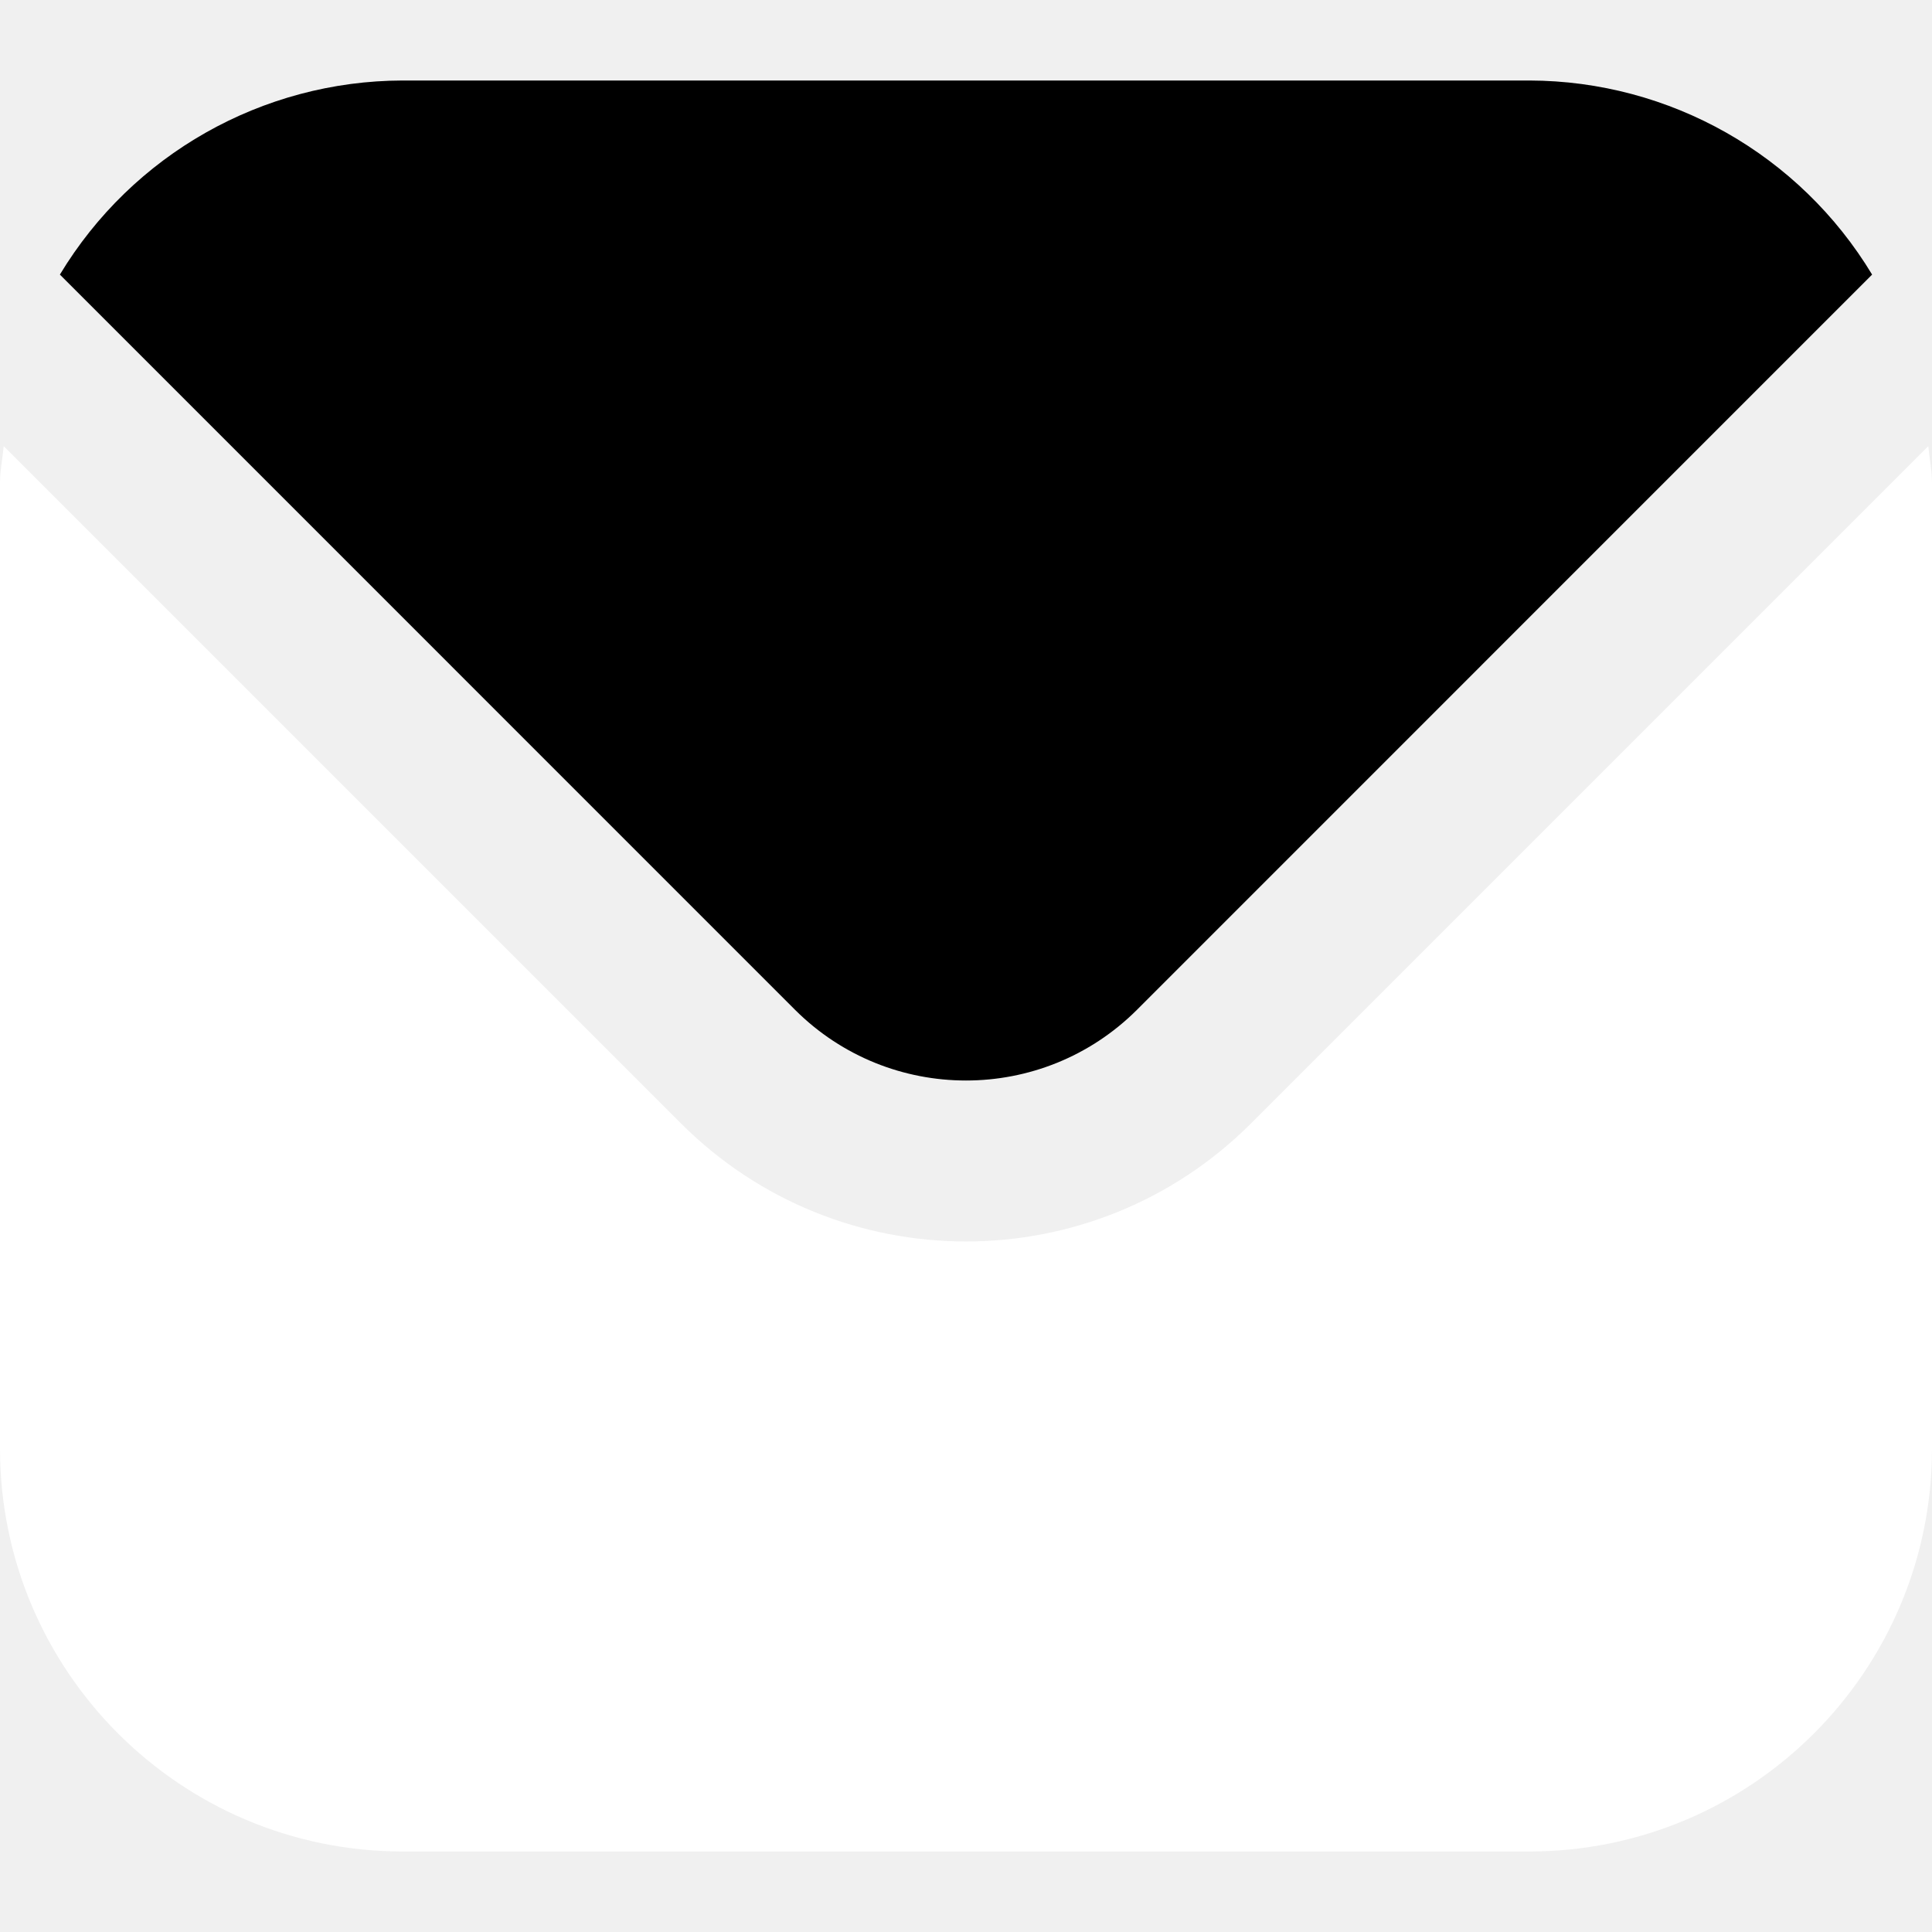
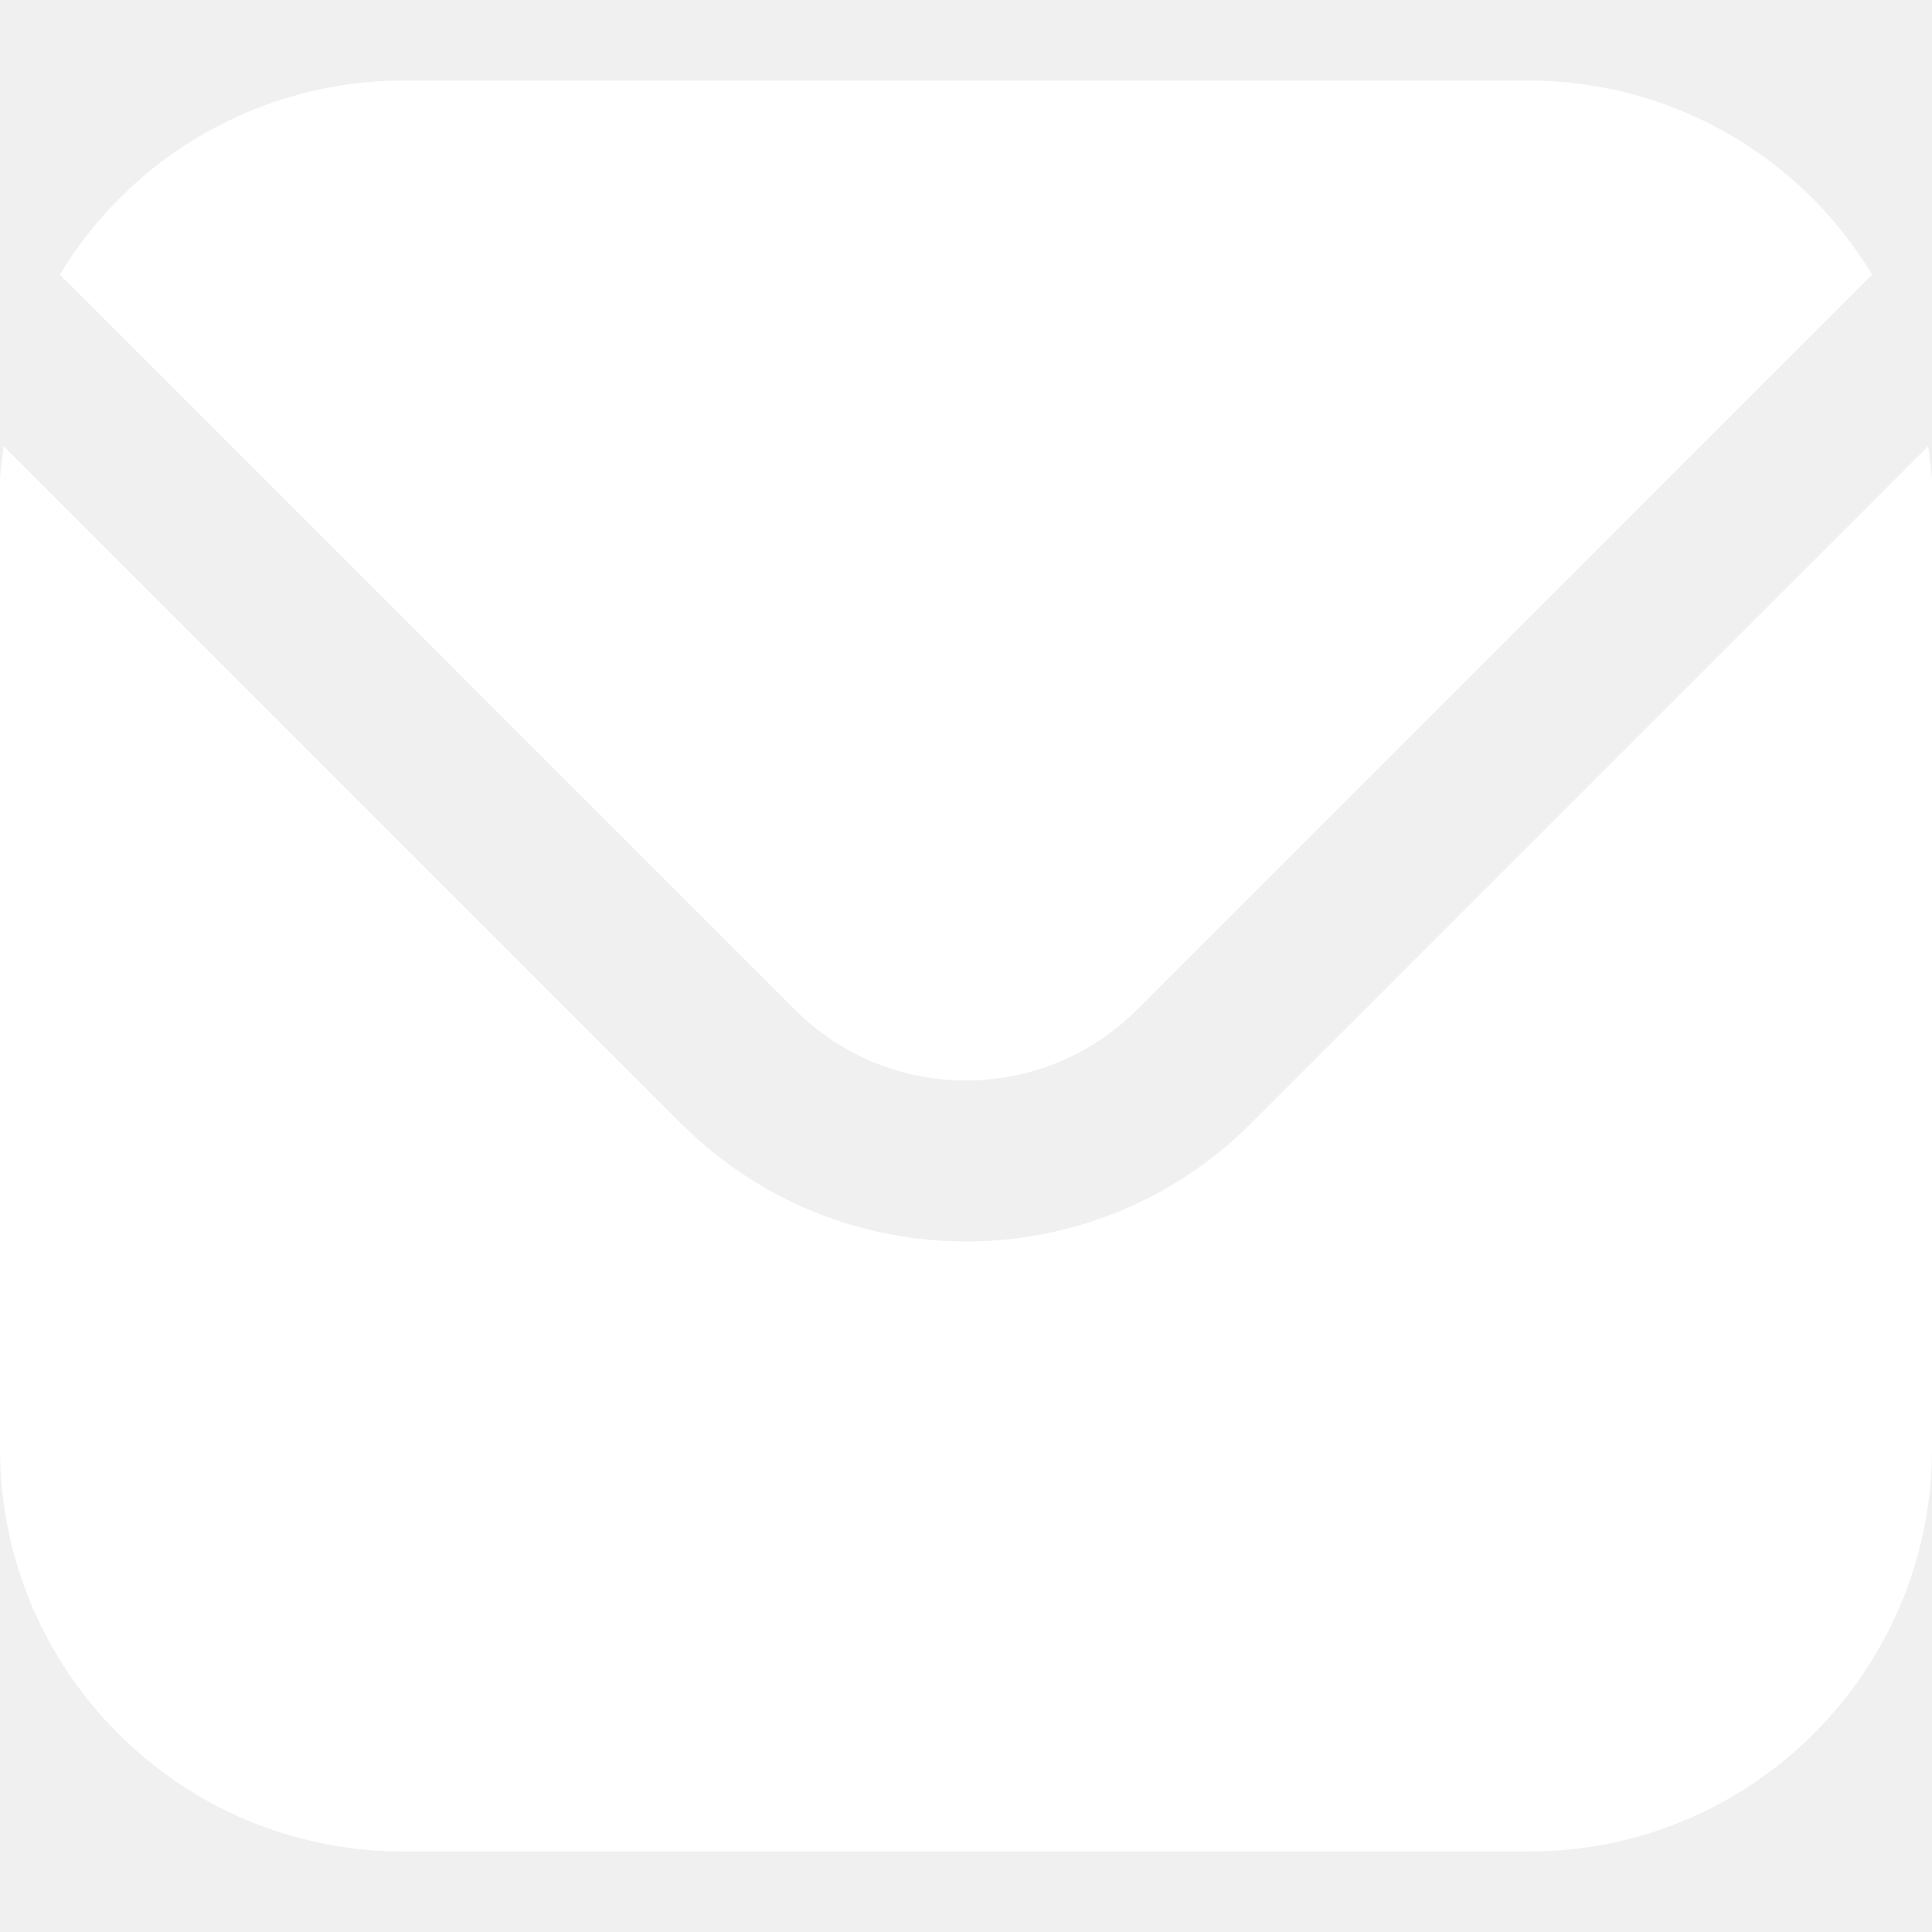
<svg xmlns="http://www.w3.org/2000/svg" id="Filled" viewBox="0 0 24 24" width="512" height="512">
  <path fill="#fff" d="M23.954,5.542,15.536,13.96a5.007,5.007,0,0,1-7.072,0L.046,5.542C.032,5.7,0,5.843,0,6V18a5.006,5.006,0,0,0,5,5H19a5.006,5.006,0,0,0,5-5V6C24,5.843,23.968,5.7,23.954,5.542Z" />
-   <path d="M14.122,12.546l9.134-9.135A4.986,4.986,0,0,0,19,1H5A4.986,4.986,0,0,0,.744,3.411l9.134,9.135A3.007,3.007,0,0,0,14.122,12.546Z" />
+   <path fill="#fff" d="M14.122,12.546l9.134-9.135A4.986,4.986,0,0,0,19,1H5A4.986,4.986,0,0,0,.744,3.411l9.134,9.135A3.007,3.007,0,0,0,14.122,12.546Z" />
</svg>
